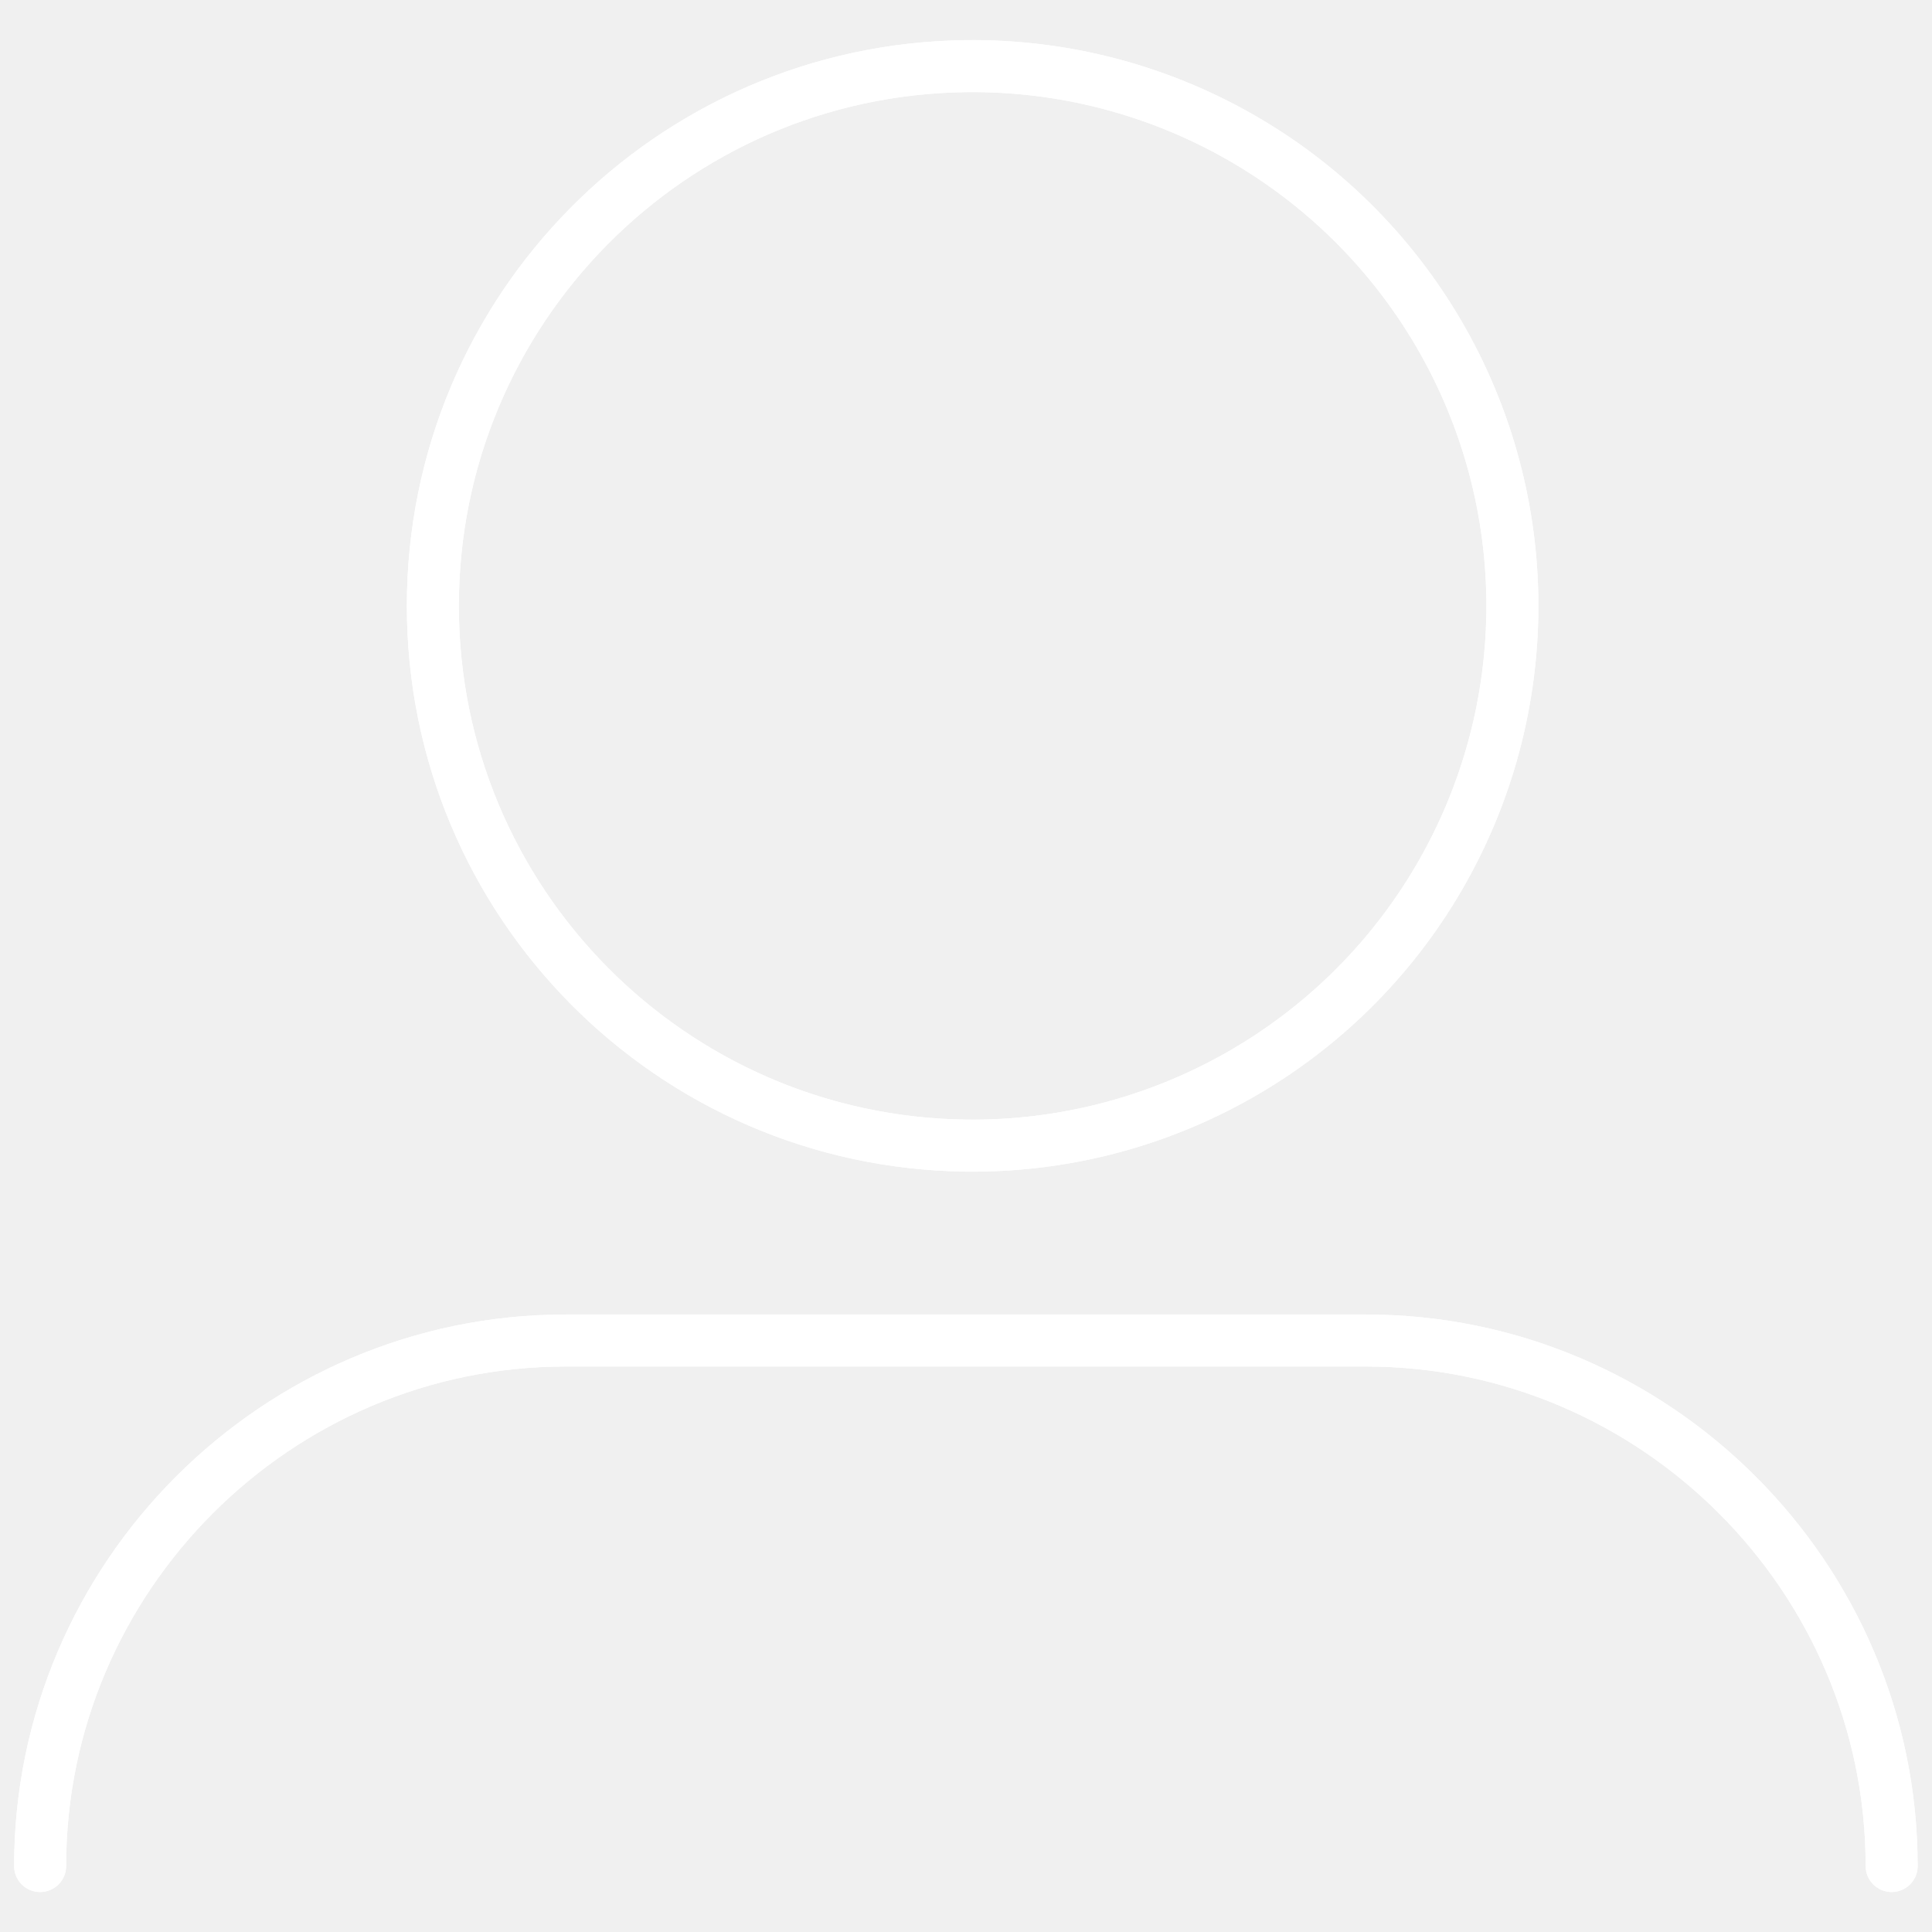
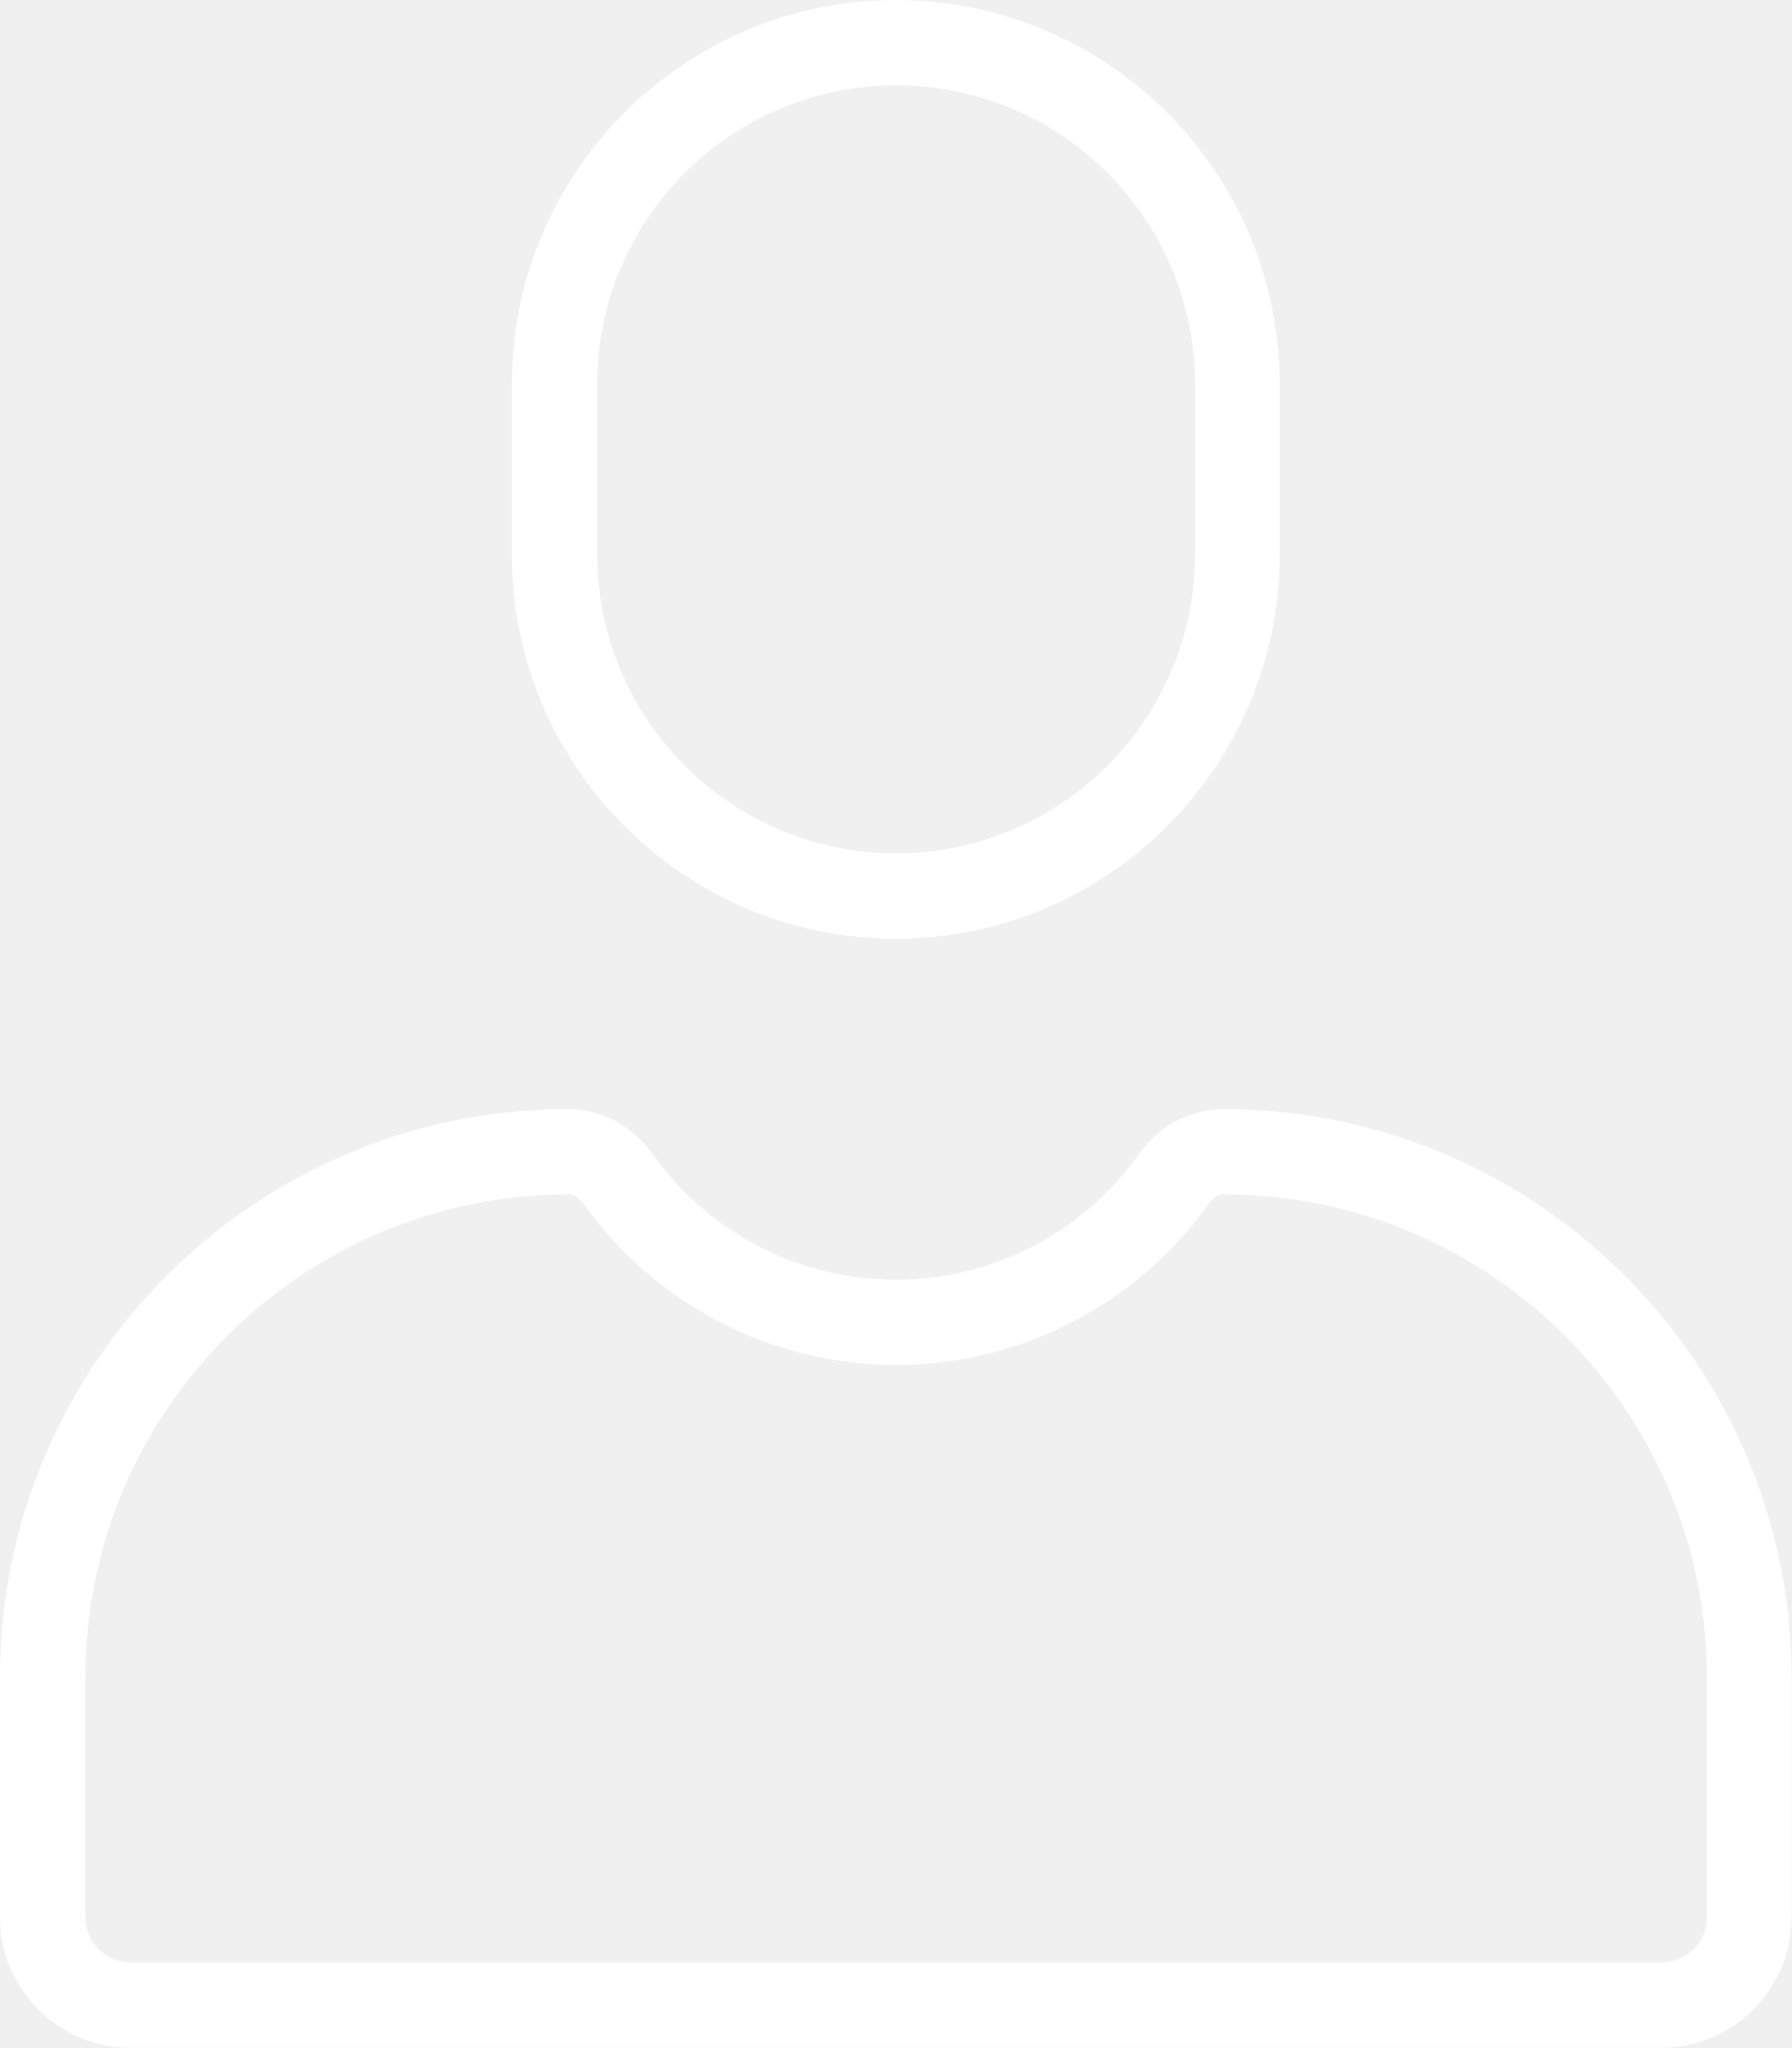
- <svg xmlns="http://www.w3.org/2000/svg" width="26" height="26" viewBox="0 0 26 26">
+ <svg xmlns="http://www.w3.org/2000/svg" width="28" height="32" viewBox="0 0 28 32">
+   <defs>
+     <clipPath id="ppkba">
+       <path d="M0 17.33h28v14.667H0z" />
+     </clipPath>
+   </defs>
  <g>
    <g>
      <g>
-         <path fill="none" stroke="#fff" stroke-linecap="round" stroke-linejoin="round" stroke-miterlimit="50" stroke-width=".7" d="M13.004 15.417a7.264 7.264 0 1 0 0-14.527 7.264 7.264 0 0 0 0 14.527z" />
+         <path fill="#fff" d="M14 14.667c-3.308 0-6-2.692-6-6V6c0-3.308 2.692-6 6-6s6 2.692 6 6v2.667c0 3.308-2.692 6-6 6m.005-13.334A4.674 4.674 0 0 0 9.333 6v2.667a4.674 4.674 0 0 0 4.672 4.666 4.674 4.674 0 0 0 4.672-4.666V6a4.674 4.674 0 0 0-4.672-4.667" />
      </g>
      <g>
-         <path fill="none" stroke="#fff" stroke-linecap="round" stroke-linejoin="round" stroke-miterlimit="50" stroke-width=".7" d="M.54 25.112c0-3.89 3.182-7.072 7.072-7.072h10.772c3.89 0 7.073 3.182 7.073 7.072" />
-       </g>
-       <g>
-         <path fill="none" stroke="#fff" stroke-linecap="round" stroke-linejoin="round" stroke-miterlimit="50" stroke-width=".7" d="M13.004 15.417a7.264 7.264 0 1 0 0-14.527 7.264 7.264 0 0 0 0 14.527z" />
-       </g>
-       <g>
-         <path fill="none" stroke="#fff" stroke-linecap="round" stroke-linejoin="round" stroke-miterlimit="50" stroke-width=".7" d="M.54 25.112c0-3.89 3.182-7.072 7.072-7.072h10.772c3.89 0 7.073 3.182 7.073 7.072" />
+         <g />
+         <g clip-path="url(#ppkba)">
+           <path fill="#fff" d="M25.96 31.997H2.039A2.042 2.042 0 0 1 0 29.957V26.21c0-4.897 3.983-8.88 8.879-8.88h.002c.523 0 1.003.257 1.322.707a4.659 4.659 0 0 0 7.593 0c.319-.45.799-.707 1.321-.707 4.899 0 8.883 3.983 8.883 8.88v3.747c0 1.124-.916 2.04-2.04 2.04M8.884 18.663c-4.163 0-7.55 3.386-7.55 7.547v3.747c0 .389.315.706.705.706h23.93c.39 0 .708-.317.708-.706V26.21c0-4.161-3.387-7.547-7.55-7.547-.117 0-.199.091-.236.144a5.997 5.997 0 0 1-9.773 0c-.03-.042-.115-.144-.234-.144" />
+         </g>
      </g>
    </g>
  </g>
</svg>
